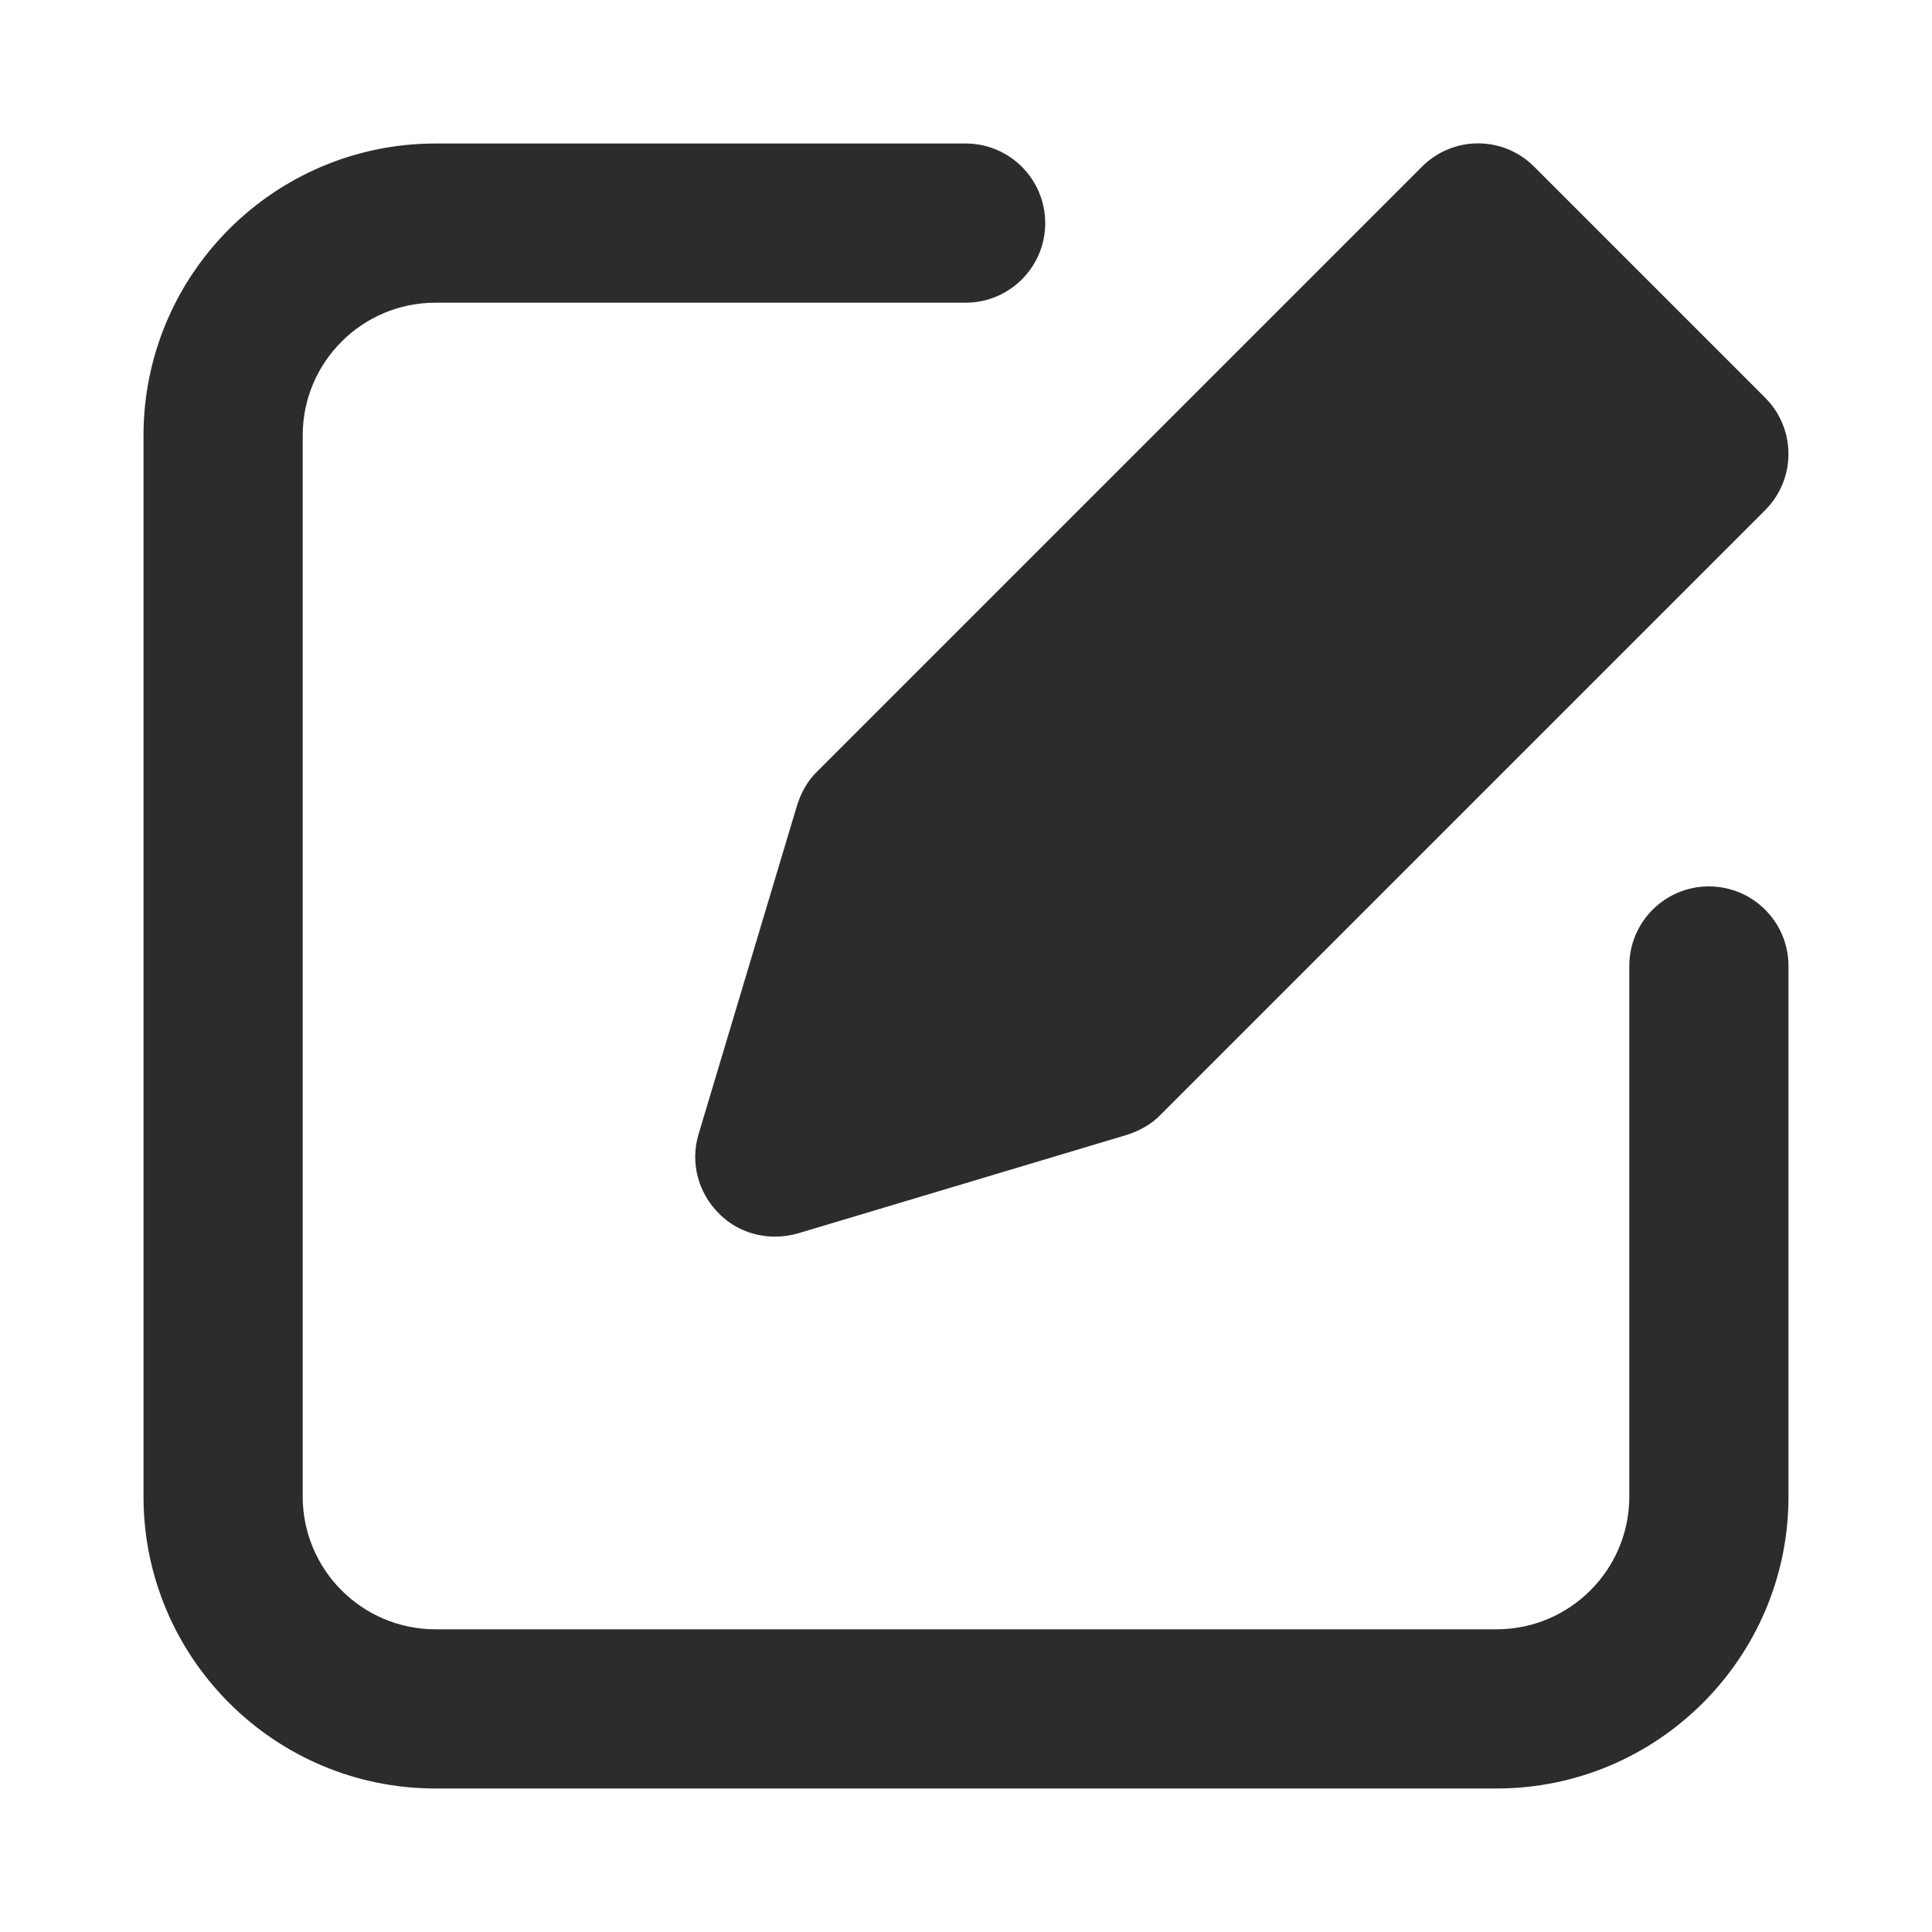
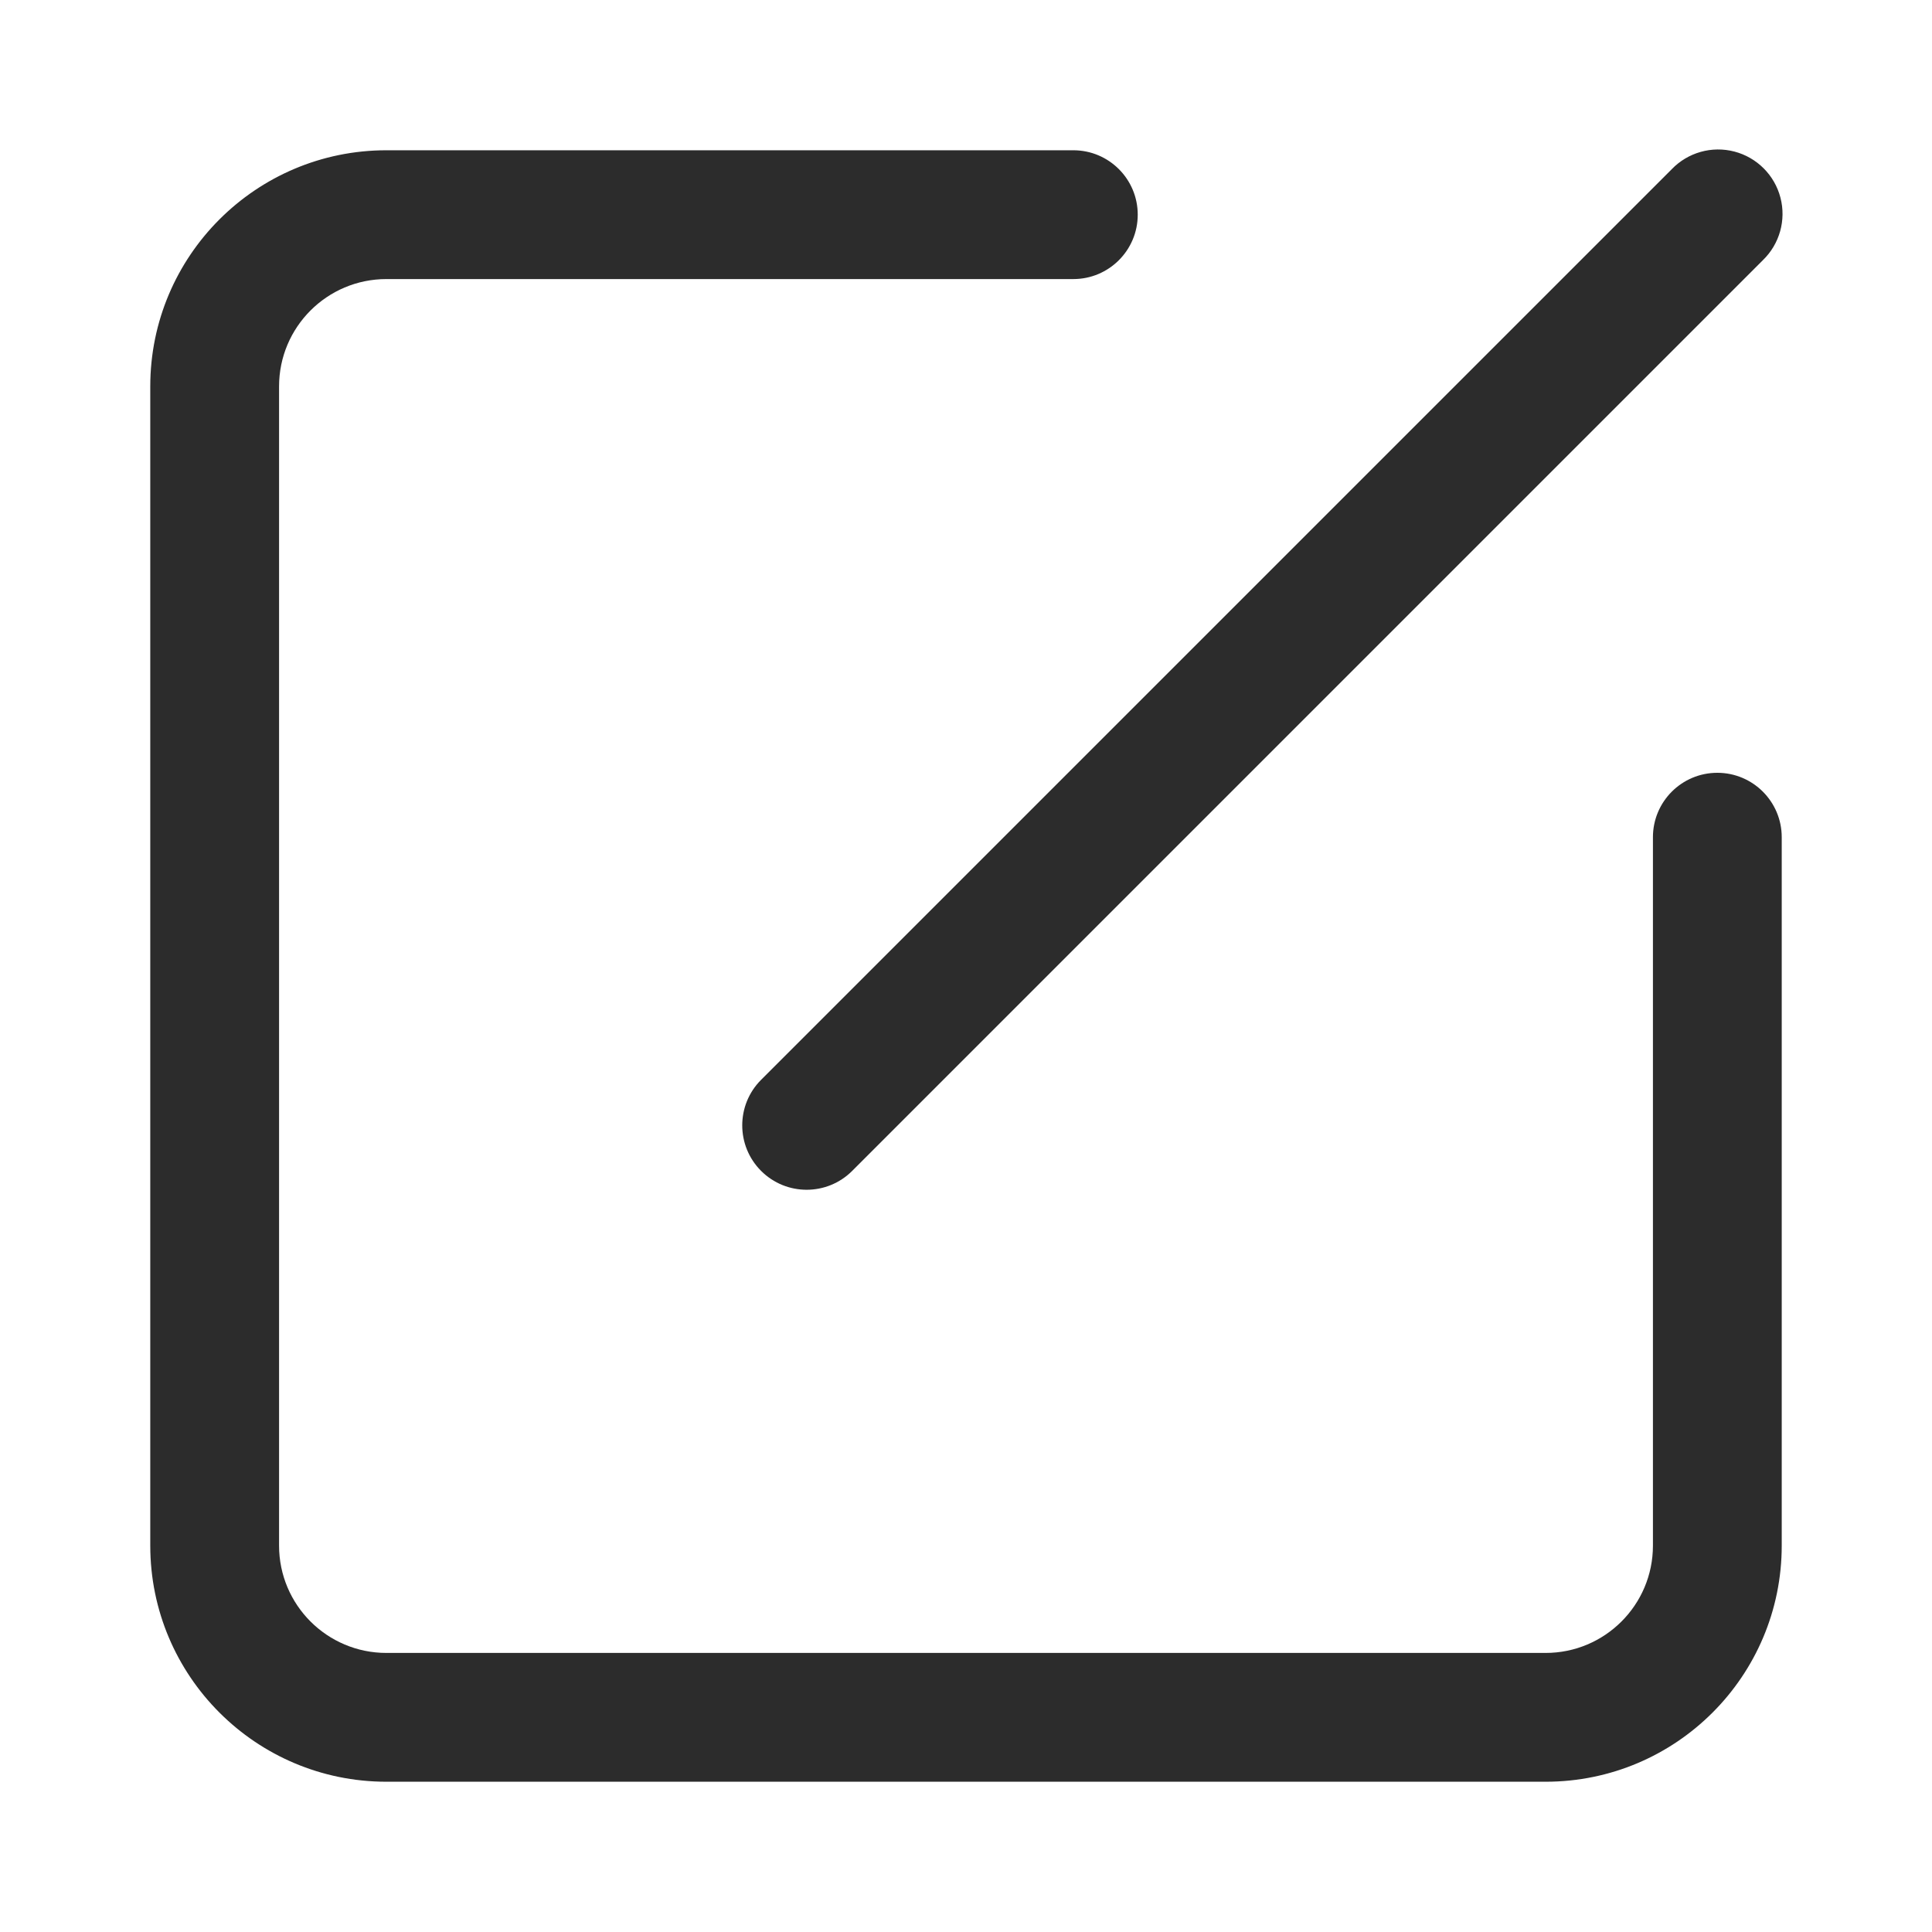
- <svg xmlns="http://www.w3.org/2000/svg" t="1774705585232" class="icon" viewBox="0 0 1024 1024" version="1.1" p-id="3847" width="64" height="64">
-   <path d="M813.219 88.438a41.906 41.906 0 0 0-59.625 0L433.25 408.781c-5.062 4.781-8.438 10.969-10.688 17.719l-52.312 174.656c-4.5 14.906-0.281 30.938 10.688 41.906 7.875 8.156 18.844 12.375 29.812 12.375 3.938 0 8.156-0.562 12.094-1.688l174.656-52.312c6.75-2.25 12.938-5.625 17.719-10.688L935.562 270.406a42.131 42.131 0 0 0 0-59.625L813.219 88.438z" fill="#2c2c2c" p-id="3848" />
-   <path d="M905.75 469.812a42.188 42.188 0 0 0-42.188 42.188v281.25c0 38.784-31.556 70.312-70.312 70.312H230.75A70.397 70.397 0 0 1 160.438 793.25V230.75c0-38.784 31.556-70.312 70.312-70.312h281.25a42.188 42.188 0 0 0 0-84.375H230.75A154.884 154.884 0 0 0 76.062 230.75v562.5c0 85.275 69.384 154.688 154.688 154.688h562.5c85.303 0 154.688-69.412 154.688-154.688V512a42.188 42.188 0 0 0-42.188-42.188z" fill="#2c2c2c" p-id="3849" />
+ <svg xmlns="http://www.w3.org/2000/svg" t="1775603709484" class="icon" viewBox="0 0 1024 1024" version="1.1" p-id="2386" width="64" height="64">
+   <path d="M886.091 89.646a34.133 34.133 0 1 1 48.263 48.265L451.675 620.601a34.133 34.133 0 1 1-48.275-48.275l482.69-482.669zM876.087 443.733a34.133 34.133 0 0 1 68.267 0v375.467c0 69.12-56.035 125.155-125.155 125.155H204.8c-69.12 0-125.155-56.035-125.155-125.155V204.8c0-69.12 56.035-125.155 125.155-125.155h364.089a34.133 34.133 0 0 1 0 68.267H204.8A56.889 56.889 0 0 0 147.911 204.8v614.4A56.889 56.889 0 0 0 204.8 876.089h614.4A56.889 56.889 0 0 0 876.089 819.2V443.733z" fill="#2c2c2c" p-id="2387" />
</svg>
